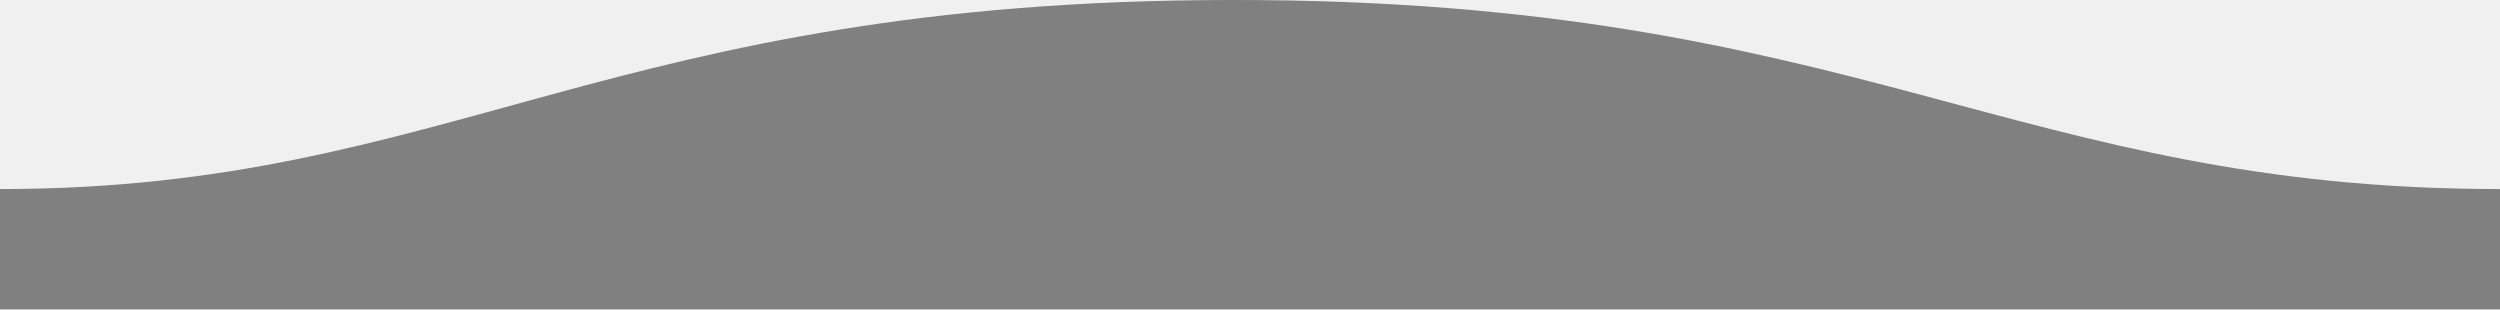
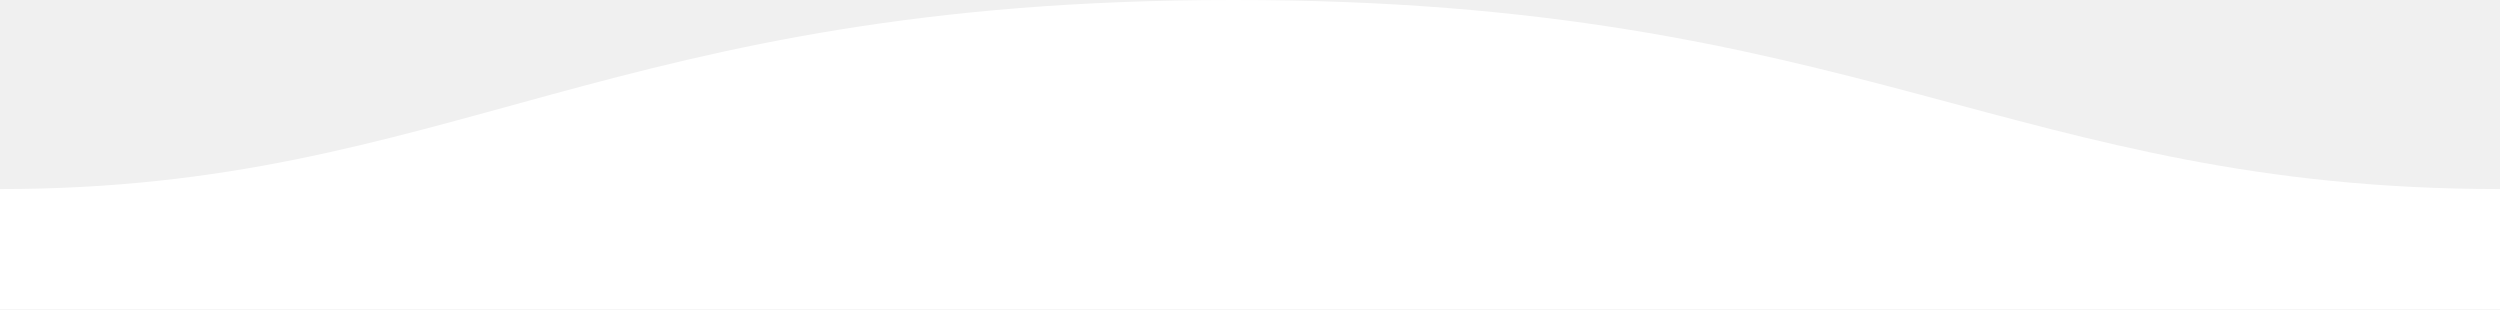
<svg xmlns="http://www.w3.org/2000/svg" width="1600" height="198">
-   <path fill="gray" fill-rule="evenodd" d="M.005 121C311 121 409.898-.25 811 0c400 0 500 121 789 121v77H0s.005-48 .005-77z" transform="matrix(-1 0 0 1 1600 0)" />
+   <path fill="white" fill-rule="evenodd" d="M.005 121C311 121 409.898-.25 811 0c400 0 500 121 789 121v77H0s.005-48 .005-77z" transform="matrix(-1 0 0 1 1600 0)" />
</svg>
